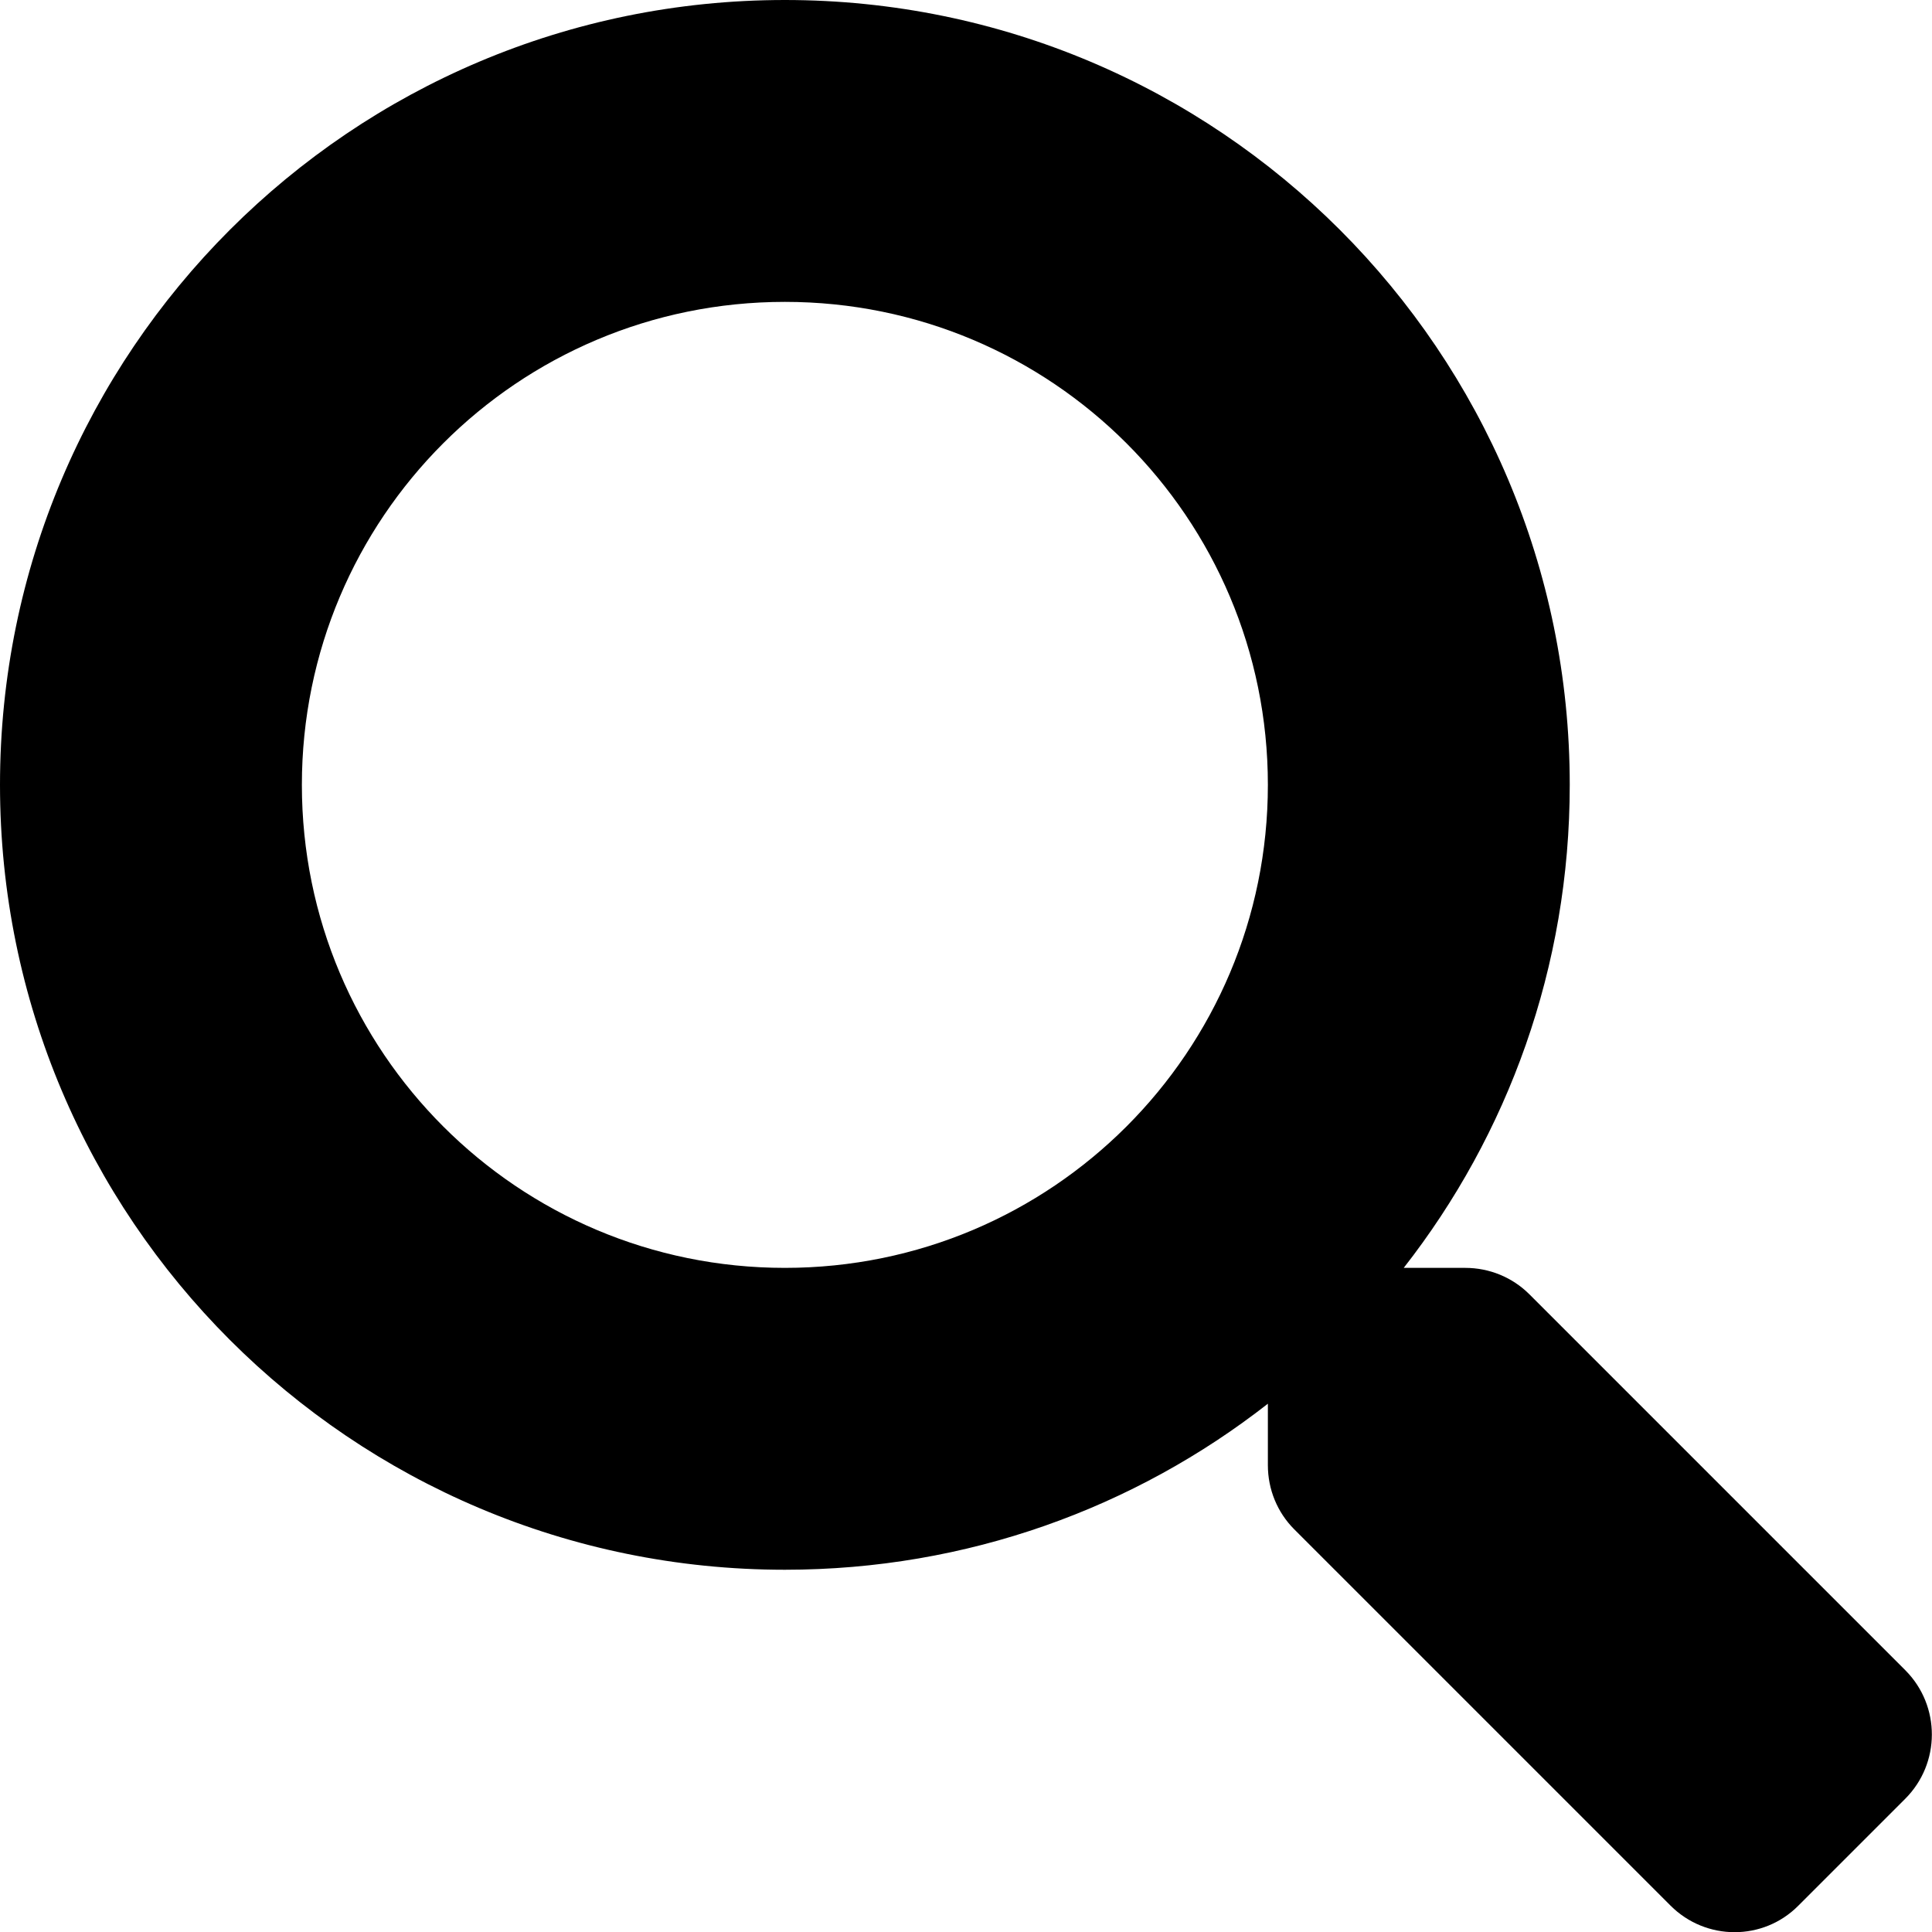
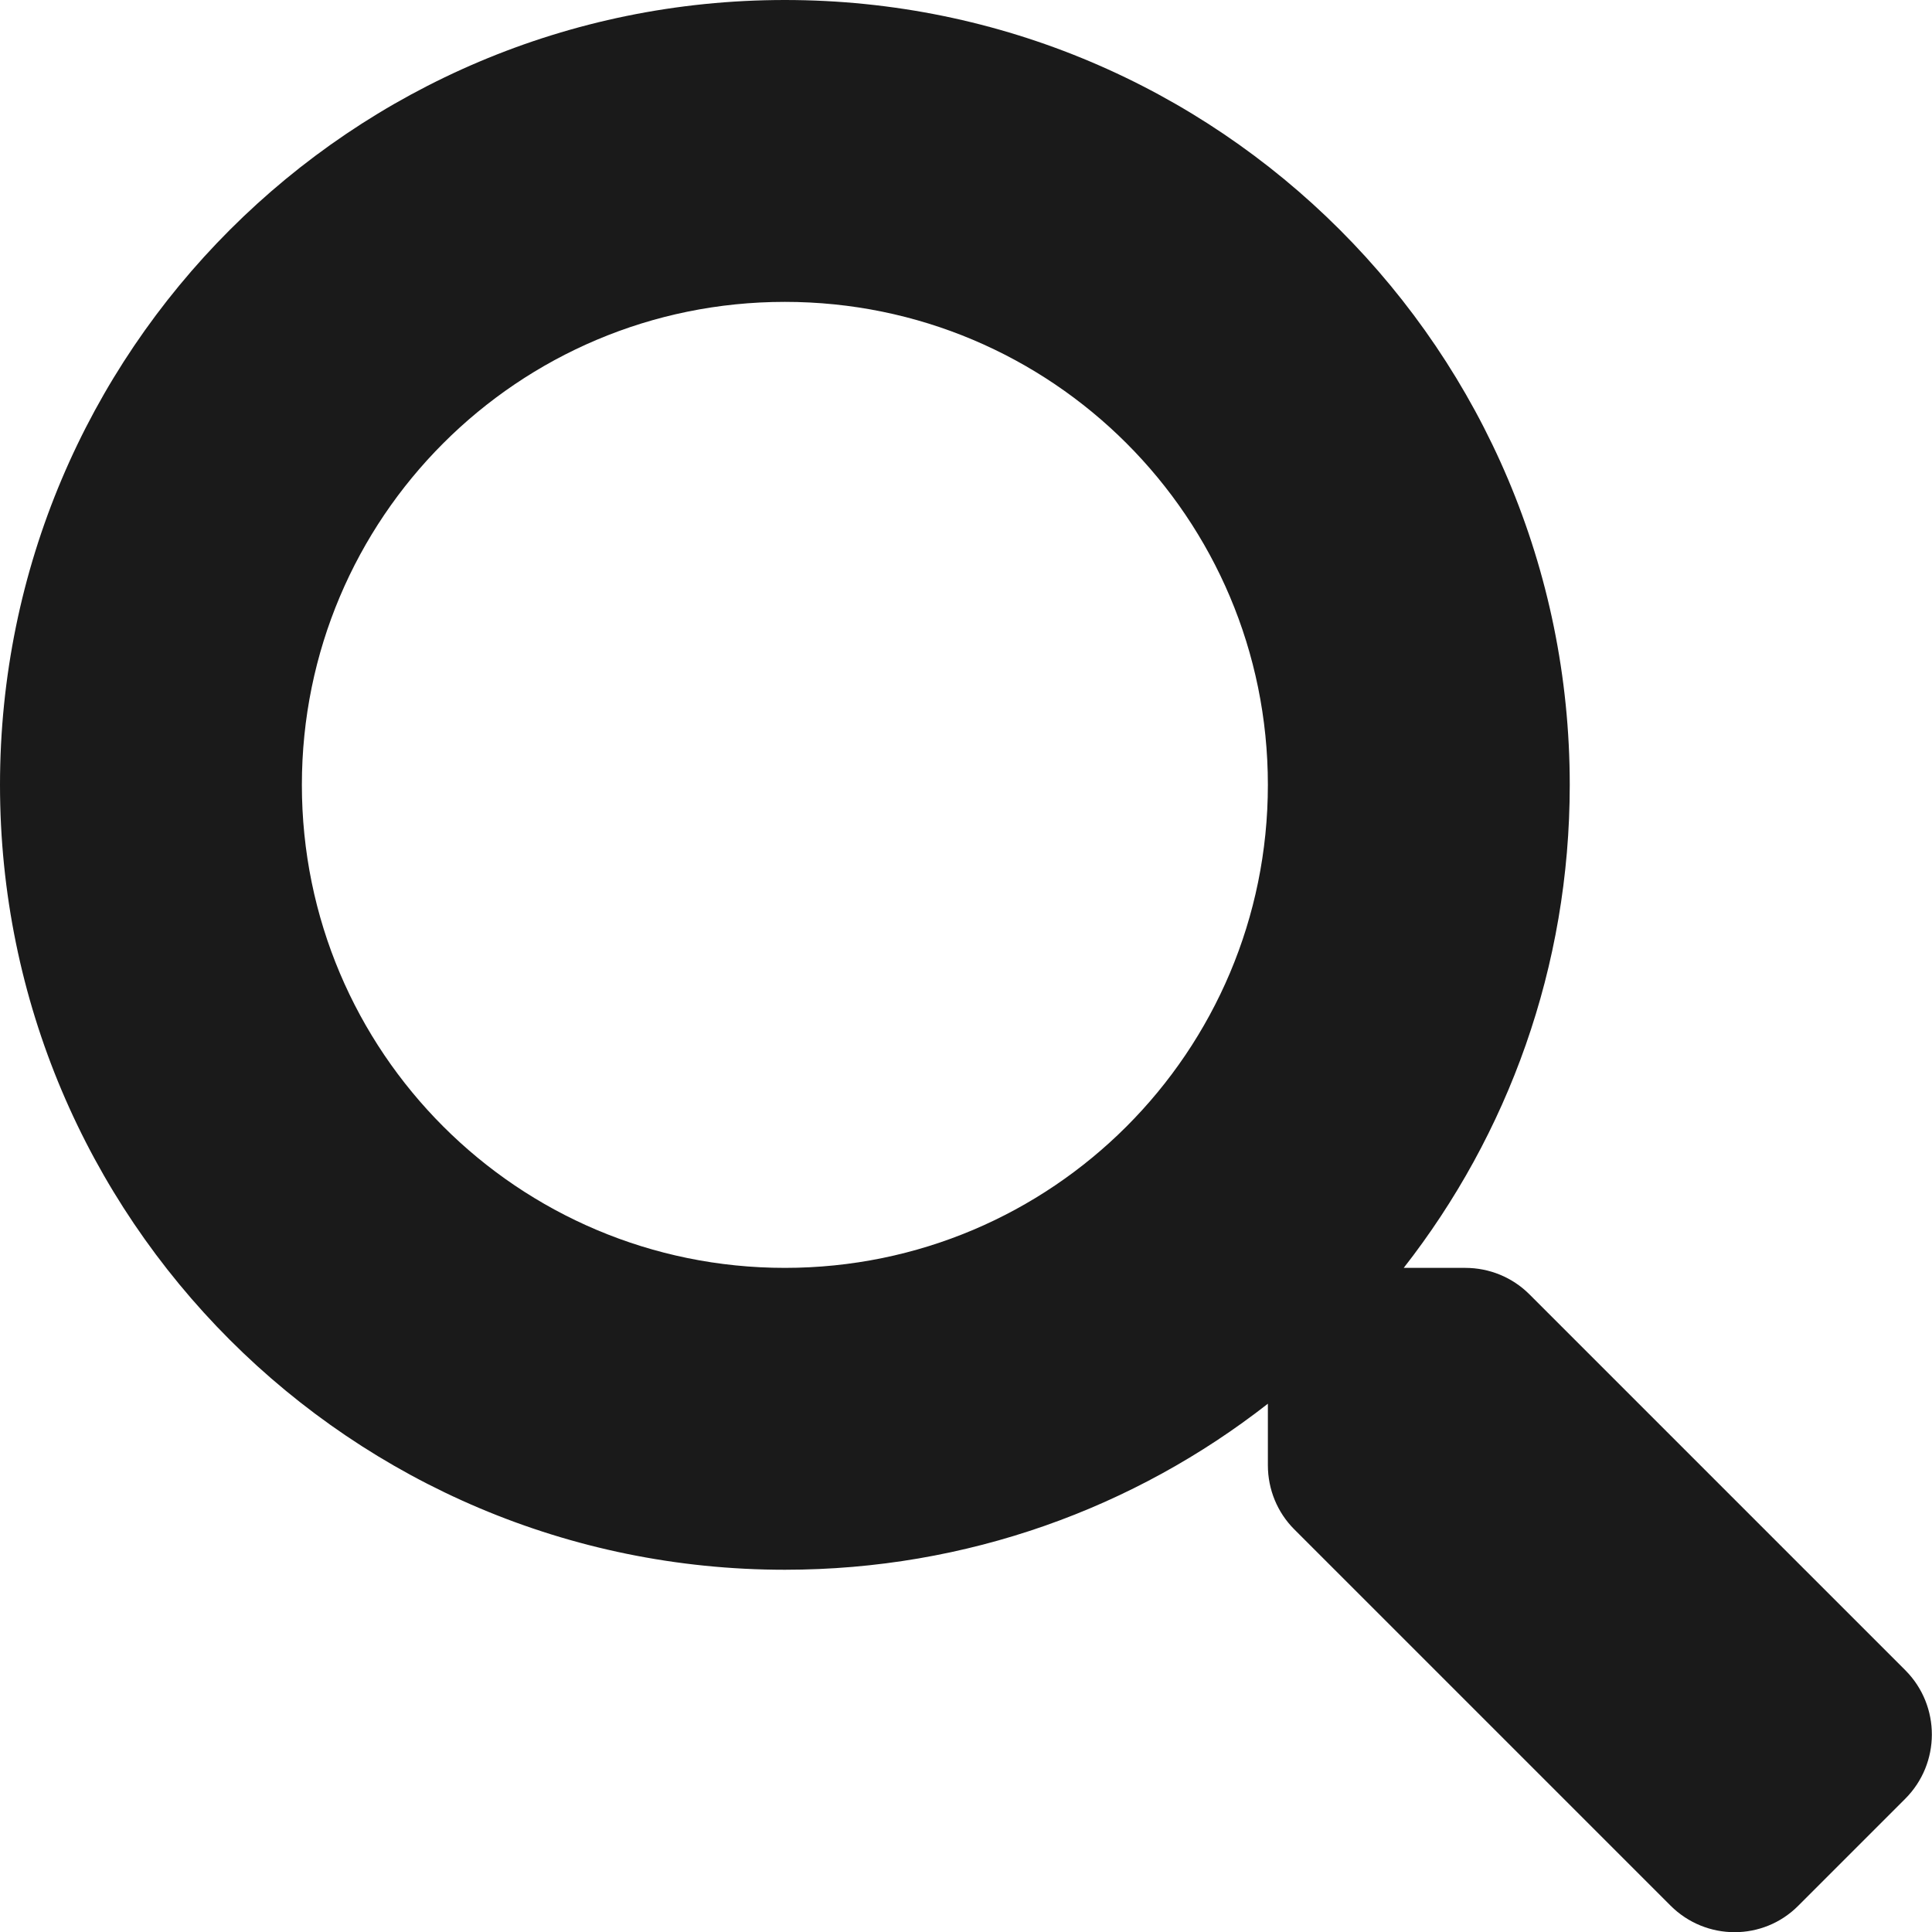
<svg xmlns="http://www.w3.org/2000/svg" aria-hidden="true" focusable="false" data-prefix="fas" data-icon="search" class="svg-inline--fa fa-search fa-w-16" role="img" viewBox="0 0 512 512">
-   <path fill="currentColor" d="M505 442.7L405.3 343c-4.5-4.5-10.6-7-17-7H372c27.6-35.3 44-79.7 44-128C416 93.1 322.9 0 208 0S0 93.1 0 208s93.1 208 208 208c48.3 0 92.7-16.4 128-44v16.3c0 6.4 2.5 12.5 7 17l99.7 99.7c9.4 9.4 24.6 9.4 33.9 0l28.3-28.3c9.4-9.4 9.4-24.6.1-34zM208 336c-70.7 0-128-57.2-128-128 0-70.7 57.2-128 128-128 70.7 0 128 57.2 128 128 0 70.7-57.2 128-128 128z" />
+   <path fill="#1a1a1a" d="M505 442.7L405.3 343c-4.5-4.5-10.6-7-17-7H372c27.6-35.3 44-79.7 44-128C416 93.1 322.9 0 208 0S0 93.1 0 208s93.1 208 208 208c48.3 0 92.7-16.4 128-44v16.3c0 6.4 2.5 12.5 7 17l99.7 99.7c9.4 9.4 24.6 9.4 33.9 0l28.3-28.3c9.4-9.4 9.4-24.6.1-34zM208 336c-70.7 0-128-57.2-128-128 0-70.7 57.2-128 128-128 70.7 0 128 57.2 128 128 0 70.7-57.2 128-128 128z" />
</svg>
